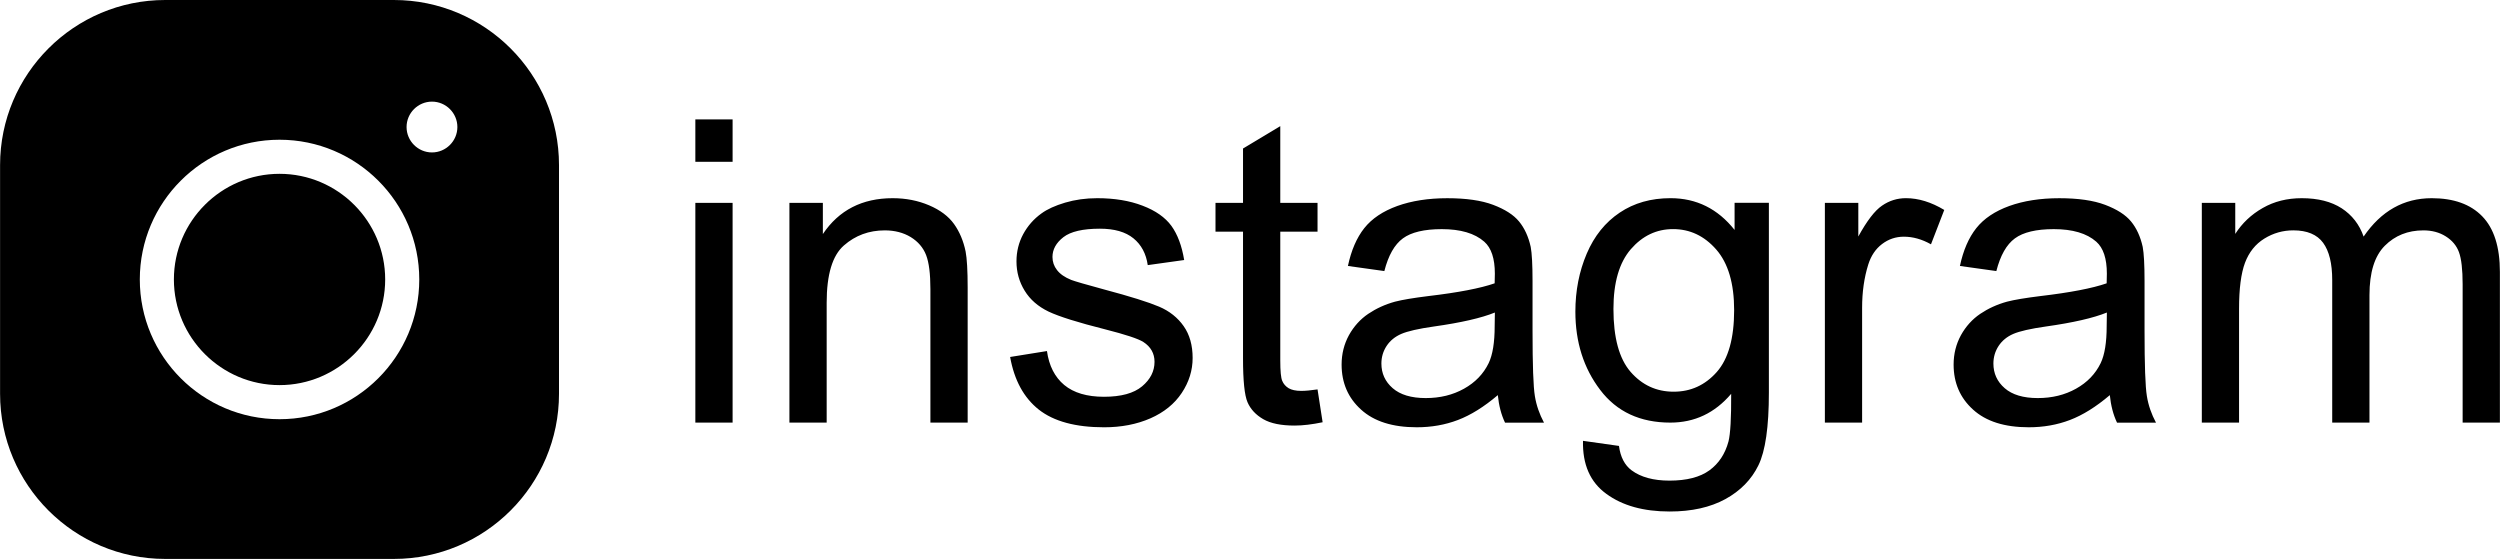
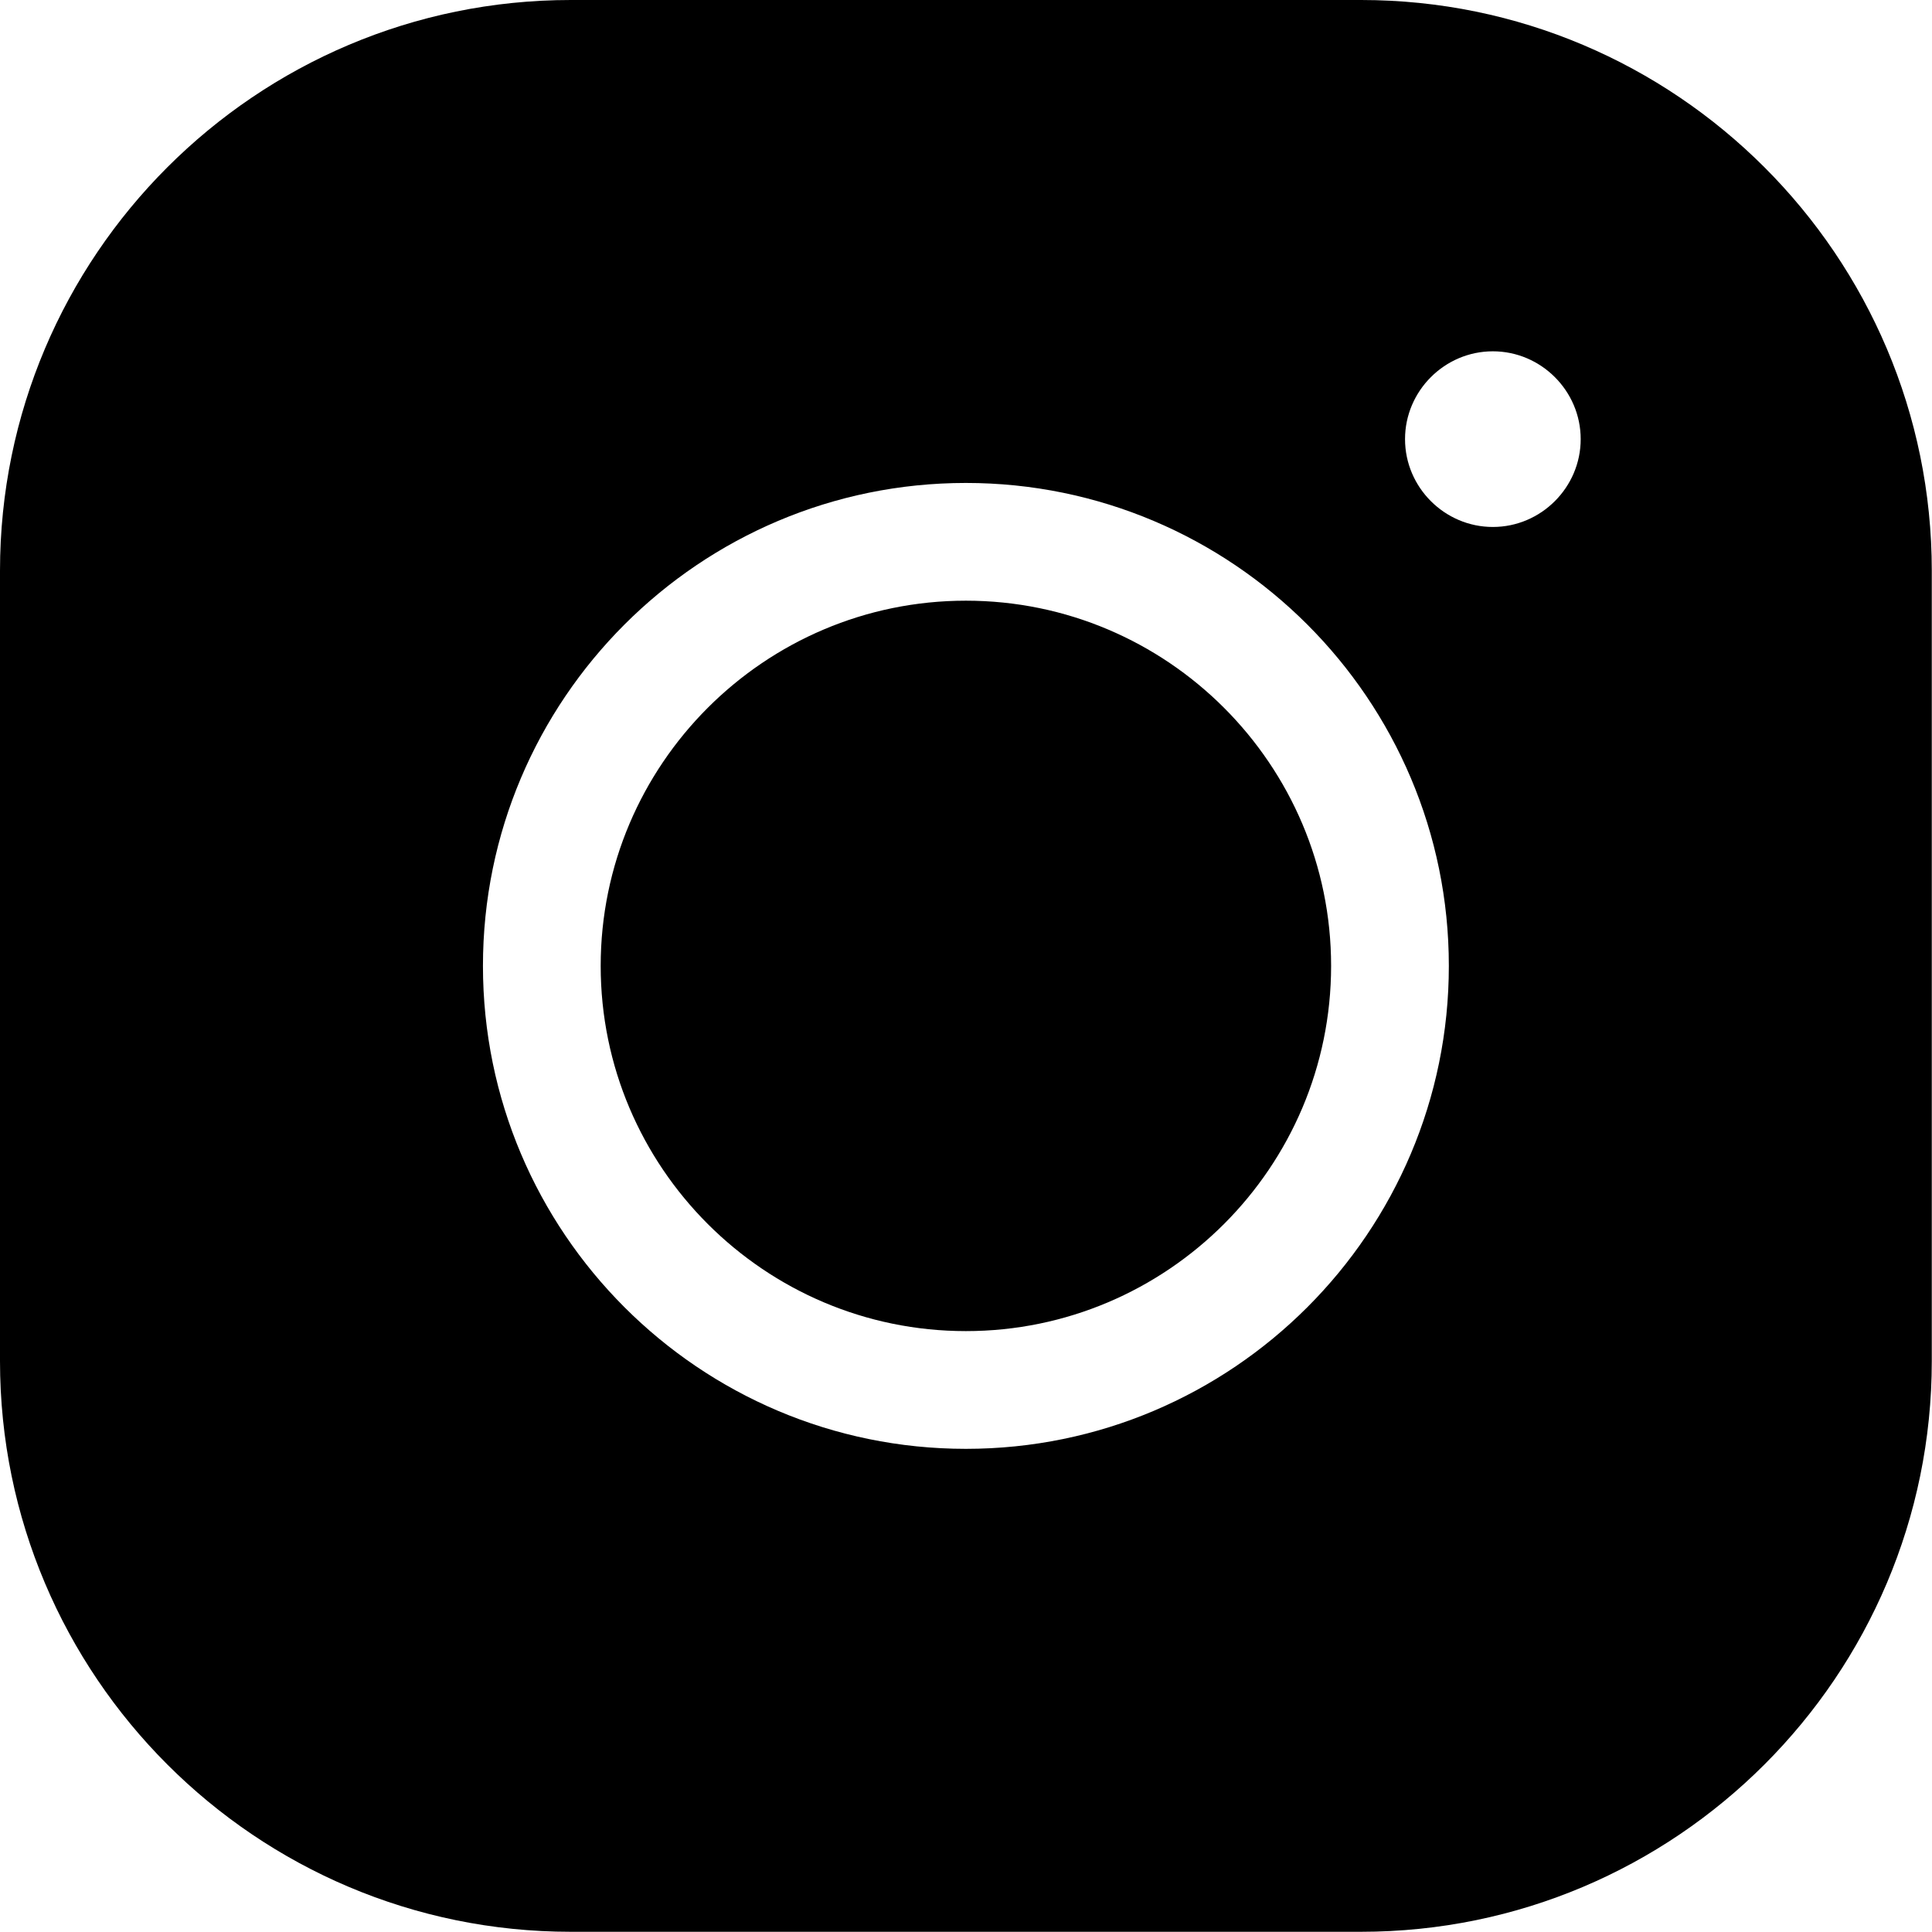
- <svg xmlns="http://www.w3.org/2000/svg" xml:space="preserve" width="41.654mm" height="9.313mm" version="1.0" style="shape-rendering:geometricPrecision; text-rendering:geometricPrecision; image-rendering:optimizeQuality; fill-rule:evenodd; clip-rule:evenodd" viewBox="0 0 135 30.185">
+ <svg xmlns="http://www.w3.org/2000/svg" xml:space="preserve" width="9.313mm" height="9.313mm" version="1.0" style="shape-rendering:geometricPrecision; text-rendering:geometricPrecision; image-rendering:optimizeQuality; fill-rule:evenodd; clip-rule:evenodd" viewBox="0 0 9.173 9.173">
  <defs>
    <style type="text/css">
   
-     .fil1 {fill:black}
-     .fil0 {fill:black;fill-rule:nonzero}
+     .fil0 {fill:black}
   
  </style>
  </defs>
  <g id="Capa_x0020_1">
-     <path class="fil0" d="M37.547 8.736l0 -2.287 2.012 0 0 2.287 -2.012 0zm0 14.086l0 -11.868 2.012 0 0 11.868 -2.012 0zm5.08 0l0 -11.868 1.806 0 0 1.685c0.869,-1.292 2.126,-1.936 3.769,-1.936 0.716,0 1.372,0.13 1.97,0.385 0.598,0.255 1.048,0.594 1.345,1.01 0.297,0.415 0.507,0.911 0.625,1.483 0.072,0.373 0.111,1.025 0.111,1.955l0 7.287 -2.012 0 0 -7.211c0,-0.819 -0.076,-1.433 -0.232,-1.837 -0.157,-0.404 -0.435,-0.728 -0.831,-0.972 -0.396,-0.24 -0.865,-0.362 -1.399,-0.362 -0.854,0 -1.589,0.27 -2.21,0.815 -0.621,0.541 -0.93,1.574 -0.93,3.091l0 6.475 -2.012 0zm11.918 -3.544l1.99 -0.32c0.111,0.797 0.423,1.406 0.934,1.833 0.51,0.423 1.227,0.636 2.142,0.636 0.926,0 1.612,-0.187 2.062,-0.564 0.446,-0.374 0.671,-0.816 0.671,-1.323 0,-0.453 -0.202,-0.812 -0.602,-1.071 -0.282,-0.179 -0.968,-0.404 -2.058,-0.682 -1.471,-0.37 -2.489,-0.69 -3.061,-0.96 -0.568,-0.275 -0.999,-0.648 -1.292,-1.128 -0.294,-0.476 -0.442,-1.006 -0.442,-1.585 0,-0.53 0.122,-1.018 0.362,-1.467 0.244,-0.45 0.572,-0.823 0.987,-1.121 0.313,-0.229 0.74,-0.423 1.277,-0.583 0.541,-0.16 1.117,-0.24 1.734,-0.24 0.93,0 1.746,0.134 2.447,0.404 0.705,0.267 1.223,0.633 1.559,1.09 0.332,0.461 0.564,1.075 0.69,1.845l-1.967 0.275c-0.088,-0.617 -0.347,-1.101 -0.774,-1.448 -0.427,-0.347 -1.029,-0.519 -1.81,-0.519 -0.918,0 -1.578,0.153 -1.97,0.457 -0.393,0.305 -0.591,0.663 -0.591,1.071 0,0.259 0.08,0.496 0.244,0.705 0.164,0.214 0.419,0.393 0.77,0.534 0.202,0.076 0.789,0.248 1.772,0.514 1.418,0.377 2.409,0.69 2.973,0.93 0.564,0.24 1.006,0.595 1.326,1.052 0.324,0.461 0.484,1.033 0.484,1.719 0,0.667 -0.195,1.296 -0.587,1.887 -0.393,0.591 -0.957,1.048 -1.692,1.372 -0.74,0.324 -1.574,0.484 -2.504,0.484 -1.54,0 -2.717,-0.32 -3.525,-0.956 -0.808,-0.64 -1.323,-1.585 -1.548,-2.84zm16.602 1.749l0.275 1.776c-0.564,0.118 -1.071,0.179 -1.513,0.179 -0.728,0 -1.292,-0.114 -1.696,-0.347 -0.4,-0.233 -0.682,-0.534 -0.846,-0.911 -0.164,-0.377 -0.244,-1.17 -0.244,-2.378l0 -6.837 -1.486 0 0 -1.555 1.486 0 0 -2.934 2.012 -1.208 0 4.143 2.012 0 0 1.555 -2.012 0 0 6.952c0,0.576 0.034,0.945 0.107,1.109 0.069,0.164 0.183,0.294 0.343,0.393 0.16,0.095 0.389,0.145 0.686,0.145 0.221,0 0.515,-0.027 0.877,-0.08zm9.738 0.309c-0.747,0.636 -1.467,1.083 -2.157,1.345 -0.69,0.263 -1.429,0.393 -2.222,0.393 -1.304,0 -2.306,-0.316 -3.007,-0.953 -0.701,-0.633 -1.052,-1.444 -1.052,-2.431 0,-0.58 0.134,-1.109 0.396,-1.589 0.267,-0.48 0.614,-0.861 1.04,-1.151 0.431,-0.29 0.911,-0.511 1.448,-0.659 0.396,-0.103 0.995,-0.202 1.791,-0.301 1.623,-0.191 2.824,-0.423 3.59,-0.69 0.008,-0.275 0.011,-0.45 0.011,-0.522 0,-0.815 -0.191,-1.391 -0.572,-1.726 -0.514,-0.453 -1.28,-0.678 -2.294,-0.678 -0.949,0 -1.65,0.168 -2.1,0.499 -0.453,0.332 -0.785,0.918 -1.002,1.765l-1.967 -0.275c0.179,-0.842 0.473,-1.524 0.884,-2.043 0.412,-0.518 1.006,-0.915 1.784,-1.197 0.774,-0.278 1.677,-0.419 2.698,-0.419 1.014,0 1.841,0.118 2.477,0.358 0.633,0.24 1.102,0.537 1.399,0.899 0.297,0.362 0.507,0.819 0.629,1.372 0.065,0.343 0.099,0.961 0.099,1.849l0 2.668c0,1.864 0.042,3.041 0.126,3.541 0.08,0.499 0.248,0.976 0.492,1.433l-2.104 0c-0.202,-0.423 -0.332,-0.918 -0.389,-1.486zm-0.16 -4.459c-0.732,0.297 -1.829,0.549 -3.293,0.755 -0.831,0.118 -1.418,0.252 -1.761,0.4 -0.343,0.148 -0.606,0.366 -0.793,0.648 -0.187,0.286 -0.282,0.602 -0.282,0.953 0,0.53 0.202,0.976 0.61,1.33 0.408,0.355 1.002,0.534 1.784,0.534 0.774,0 1.464,-0.168 2.069,-0.507 0.602,-0.335 1.048,-0.797 1.33,-1.38 0.217,-0.453 0.324,-1.12 0.324,-2.001l0.011 -0.732zm4.756 6.929l1.944 0.275c0.08,0.602 0.309,1.04 0.682,1.318 0.499,0.37 1.182,0.556 2.047,0.556 0.93,0 1.65,-0.187 2.157,-0.556 0.507,-0.369 0.85,-0.892 1.029,-1.559 0.103,-0.408 0.152,-1.265 0.145,-2.573 -0.881,1.037 -1.974,1.555 -3.285,1.555 -1.631,0 -2.897,-0.587 -3.788,-1.765 -0.895,-1.174 -1.341,-2.584 -1.341,-4.227 0,-1.132 0.206,-2.176 0.614,-3.133 0.408,-0.956 1.002,-1.692 1.78,-2.214 0.777,-0.522 1.692,-0.781 2.744,-0.781 1.399,0 2.553,0.572 3.46,1.715l0 -1.464 1.852 0 0 10.248c0,1.849 -0.187,3.156 -0.564,3.925 -0.374,0.77 -0.972,1.38 -1.784,1.826 -0.815,0.446 -1.818,0.671 -3.007,0.671 -1.414,0 -2.553,-0.316 -3.422,-0.953 -0.873,-0.633 -1.292,-1.589 -1.261,-2.866zm1.646 -7.12c0,1.552 0.309,2.683 0.926,3.396 0.621,0.713 1.395,1.071 2.325,1.071 0.926,0 1.7,-0.354 2.329,-1.063 0.625,-0.709 0.938,-1.822 0.938,-3.339 0,-1.448 -0.324,-2.542 -0.968,-3.278 -0.644,-0.735 -1.422,-1.101 -2.329,-1.101 -0.896,0 -1.654,0.362 -2.283,1.086 -0.625,0.724 -0.938,1.799 -0.938,3.228zm11.418 6.136l0 -11.868 1.806 0 0 1.818c0.461,-0.842 0.888,-1.399 1.28,-1.666 0.393,-0.271 0.823,-0.404 1.292,-0.404 0.678,0 1.368,0.214 2.069,0.636l-0.717 1.856c-0.488,-0.275 -0.976,-0.412 -1.463,-0.412 -0.439,0 -0.831,0.133 -1.178,0.396 -0.347,0.263 -0.594,0.629 -0.743,1.098 -0.225,0.713 -0.335,1.494 -0.335,2.344l0 6.201 -2.012 0zm15.39 -1.486c-0.747,0.636 -1.467,1.083 -2.157,1.345 -0.69,0.263 -1.429,0.393 -2.222,0.393 -1.304,0 -2.306,-0.316 -3.007,-0.953 -0.701,-0.633 -1.052,-1.444 -1.052,-2.431 0,-0.58 0.134,-1.109 0.396,-1.589 0.267,-0.48 0.614,-0.861 1.04,-1.151 0.431,-0.29 0.911,-0.511 1.448,-0.659 0.396,-0.103 0.995,-0.202 1.791,-0.301 1.623,-0.191 2.824,-0.423 3.59,-0.69 0.008,-0.275 0.011,-0.45 0.011,-0.522 0,-0.815 -0.191,-1.391 -0.572,-1.726 -0.514,-0.453 -1.28,-0.678 -2.294,-0.678 -0.949,0 -1.65,0.168 -2.1,0.499 -0.453,0.332 -0.785,0.918 -1.002,1.765l-1.967 -0.275c0.179,-0.842 0.473,-1.524 0.884,-2.043 0.412,-0.518 1.006,-0.915 1.784,-1.197 0.774,-0.278 1.677,-0.419 2.698,-0.419 1.014,0 1.841,0.118 2.477,0.358 0.633,0.24 1.102,0.537 1.399,0.899 0.297,0.362 0.507,0.819 0.629,1.372 0.065,0.343 0.099,0.961 0.099,1.849l0 2.668c0,1.864 0.042,3.041 0.126,3.541 0.08,0.499 0.248,0.976 0.492,1.433l-2.104 0c-0.202,-0.423 -0.332,-0.918 -0.389,-1.486zm-0.16 -4.459c-0.732,0.297 -1.829,0.549 -3.293,0.755 -0.831,0.118 -1.418,0.252 -1.761,0.4 -0.343,0.148 -0.606,0.366 -0.793,0.648 -0.187,0.286 -0.282,0.602 -0.282,0.953 0,0.53 0.202,0.976 0.61,1.33 0.408,0.355 1.002,0.534 1.784,0.534 0.774,0 1.464,-0.168 2.069,-0.507 0.602,-0.335 1.048,-0.797 1.33,-1.38 0.217,-0.453 0.324,-1.12 0.324,-2.001l0.011 -0.732zm5.126 5.946l0 -11.868 1.806 0 0 1.677c0.369,-0.58 0.865,-1.048 1.482,-1.399 0.617,-0.355 1.319,-0.53 2.108,-0.53 0.877,0 1.597,0.183 2.157,0.545 0.56,0.366 0.956,0.873 1.185,1.528 0.945,-1.383 2.169,-2.073 3.678,-2.073 1.181,0 2.092,0.324 2.725,0.976 0.636,0.652 0.956,1.654 0.956,3.007l0 8.137 -2.012 0 0 -7.47c0,-0.8 -0.068,-1.38 -0.198,-1.734 -0.13,-0.354 -0.366,-0.636 -0.713,-0.854 -0.343,-0.217 -0.747,-0.324 -1.208,-0.324 -0.839,0 -1.532,0.278 -2.085,0.831 -0.553,0.556 -0.827,1.444 -0.827,2.664l0 6.887 -2.012 0 0 -7.703c0,-0.892 -0.164,-1.562 -0.492,-2.009 -0.328,-0.446 -0.865,-0.671 -1.608,-0.671 -0.564,0 -1.086,0.148 -1.567,0.446 -0.48,0.297 -0.827,0.732 -1.044,1.307 -0.213,0.572 -0.32,1.399 -0.32,2.477l0 6.152 -2.012 0z" />
-     <path class="fil1" d="M8.918 0c-4.919,0 -8.918,3.999 -8.918,8.918l0 12.348c0,4.919 3.999,8.918 8.918,8.918l12.348 0c4.919,0 8.918,-3.999 8.918,-8.918l0 -12.348c0,-4.919 -3.999,-8.918 -8.918,-8.918l-12.348 0zm14.406 5.488c0.754,0 1.372,0.617 1.372,1.372 0,0.754 -0.617,1.372 -1.372,1.372 -0.754,0 -1.372,-0.617 -1.372,-1.372 0,-0.754 0.617,-1.372 1.372,-1.372zm-8.232 2.058c4.164,0 7.546,3.382 7.546,7.546 0,4.164 -3.382,7.546 -7.546,7.546 -4.164,0 -7.546,-3.382 -7.546,-7.546 0,-4.164 3.382,-7.546 7.546,-7.546zm0 1.841c-3.144,0 -5.705,2.561 -5.705,5.705 0,3.144 2.561,5.705 5.705,5.705 3.144,0 5.705,-2.561 5.705,-5.705 0,-3.144 -2.561,-5.705 -5.705,-5.705z" />
+     <path class="fil0" d="M2.71 0c-1.495,0 -2.71,1.215 -2.71,2.71l0 3.752c0,1.495 1.215,2.71 2.71,2.71l3.752 0c1.495,0 2.71,-1.215 2.71,-2.71l0 -3.752c0,-1.495 -1.215,-2.71 -2.71,-2.71l-3.752 0zm4.378 1.668c0.229,0 0.417,0.188 0.417,0.417 0,0.229 -0.188,0.417 -0.417,0.417 -0.229,0 -0.417,-0.188 -0.417,-0.417 0,-0.229 0.188,-0.417 0.417,-0.417zm-2.502 0.625c1.265,0 2.293,1.028 2.293,2.293 0,1.265 -1.028,2.293 -2.293,2.293 -1.265,0 -2.293,-1.028 -2.293,-2.293 0,-1.265 1.028,-2.293 2.293,-2.293zm0 0.559c-0.956,0 -1.734,0.778 -1.734,1.734 0,0.956 0.778,1.734 1.734,1.734 0.956,0 1.734,-0.778 1.734,-1.734 0,-0.956 -0.778,-1.734 -1.734,-1.734z" />
  </g>
</svg>
